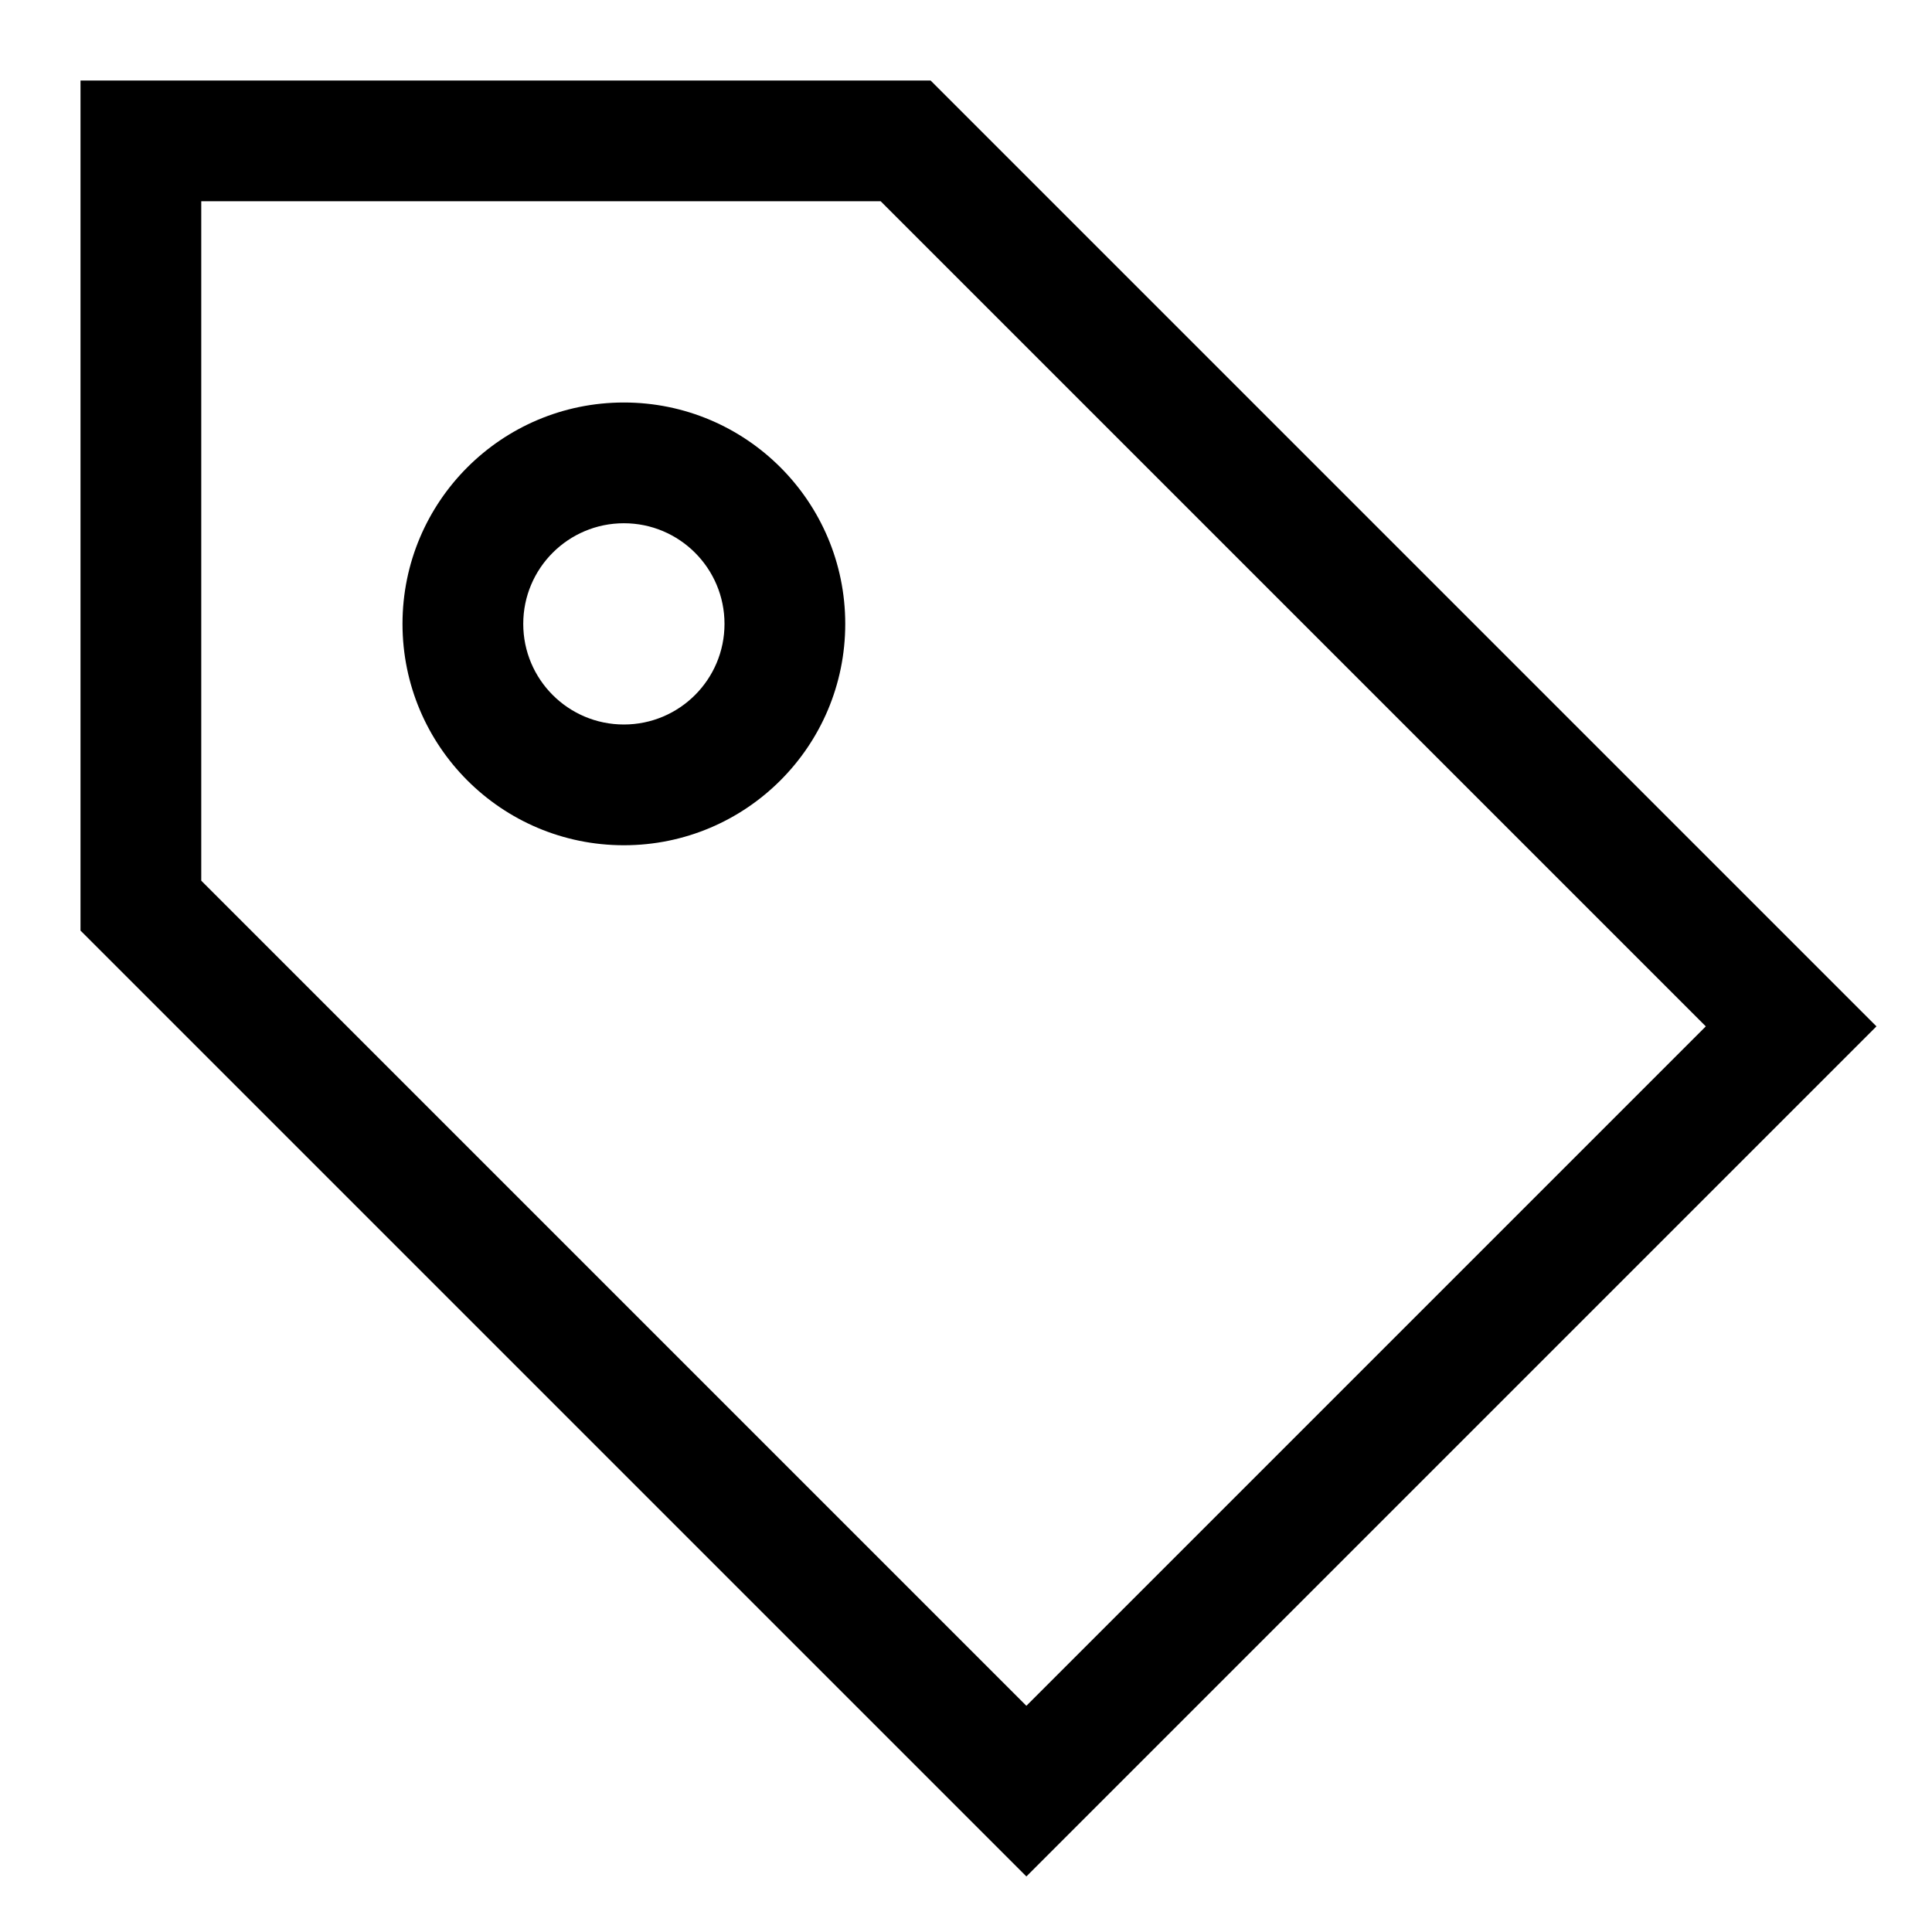
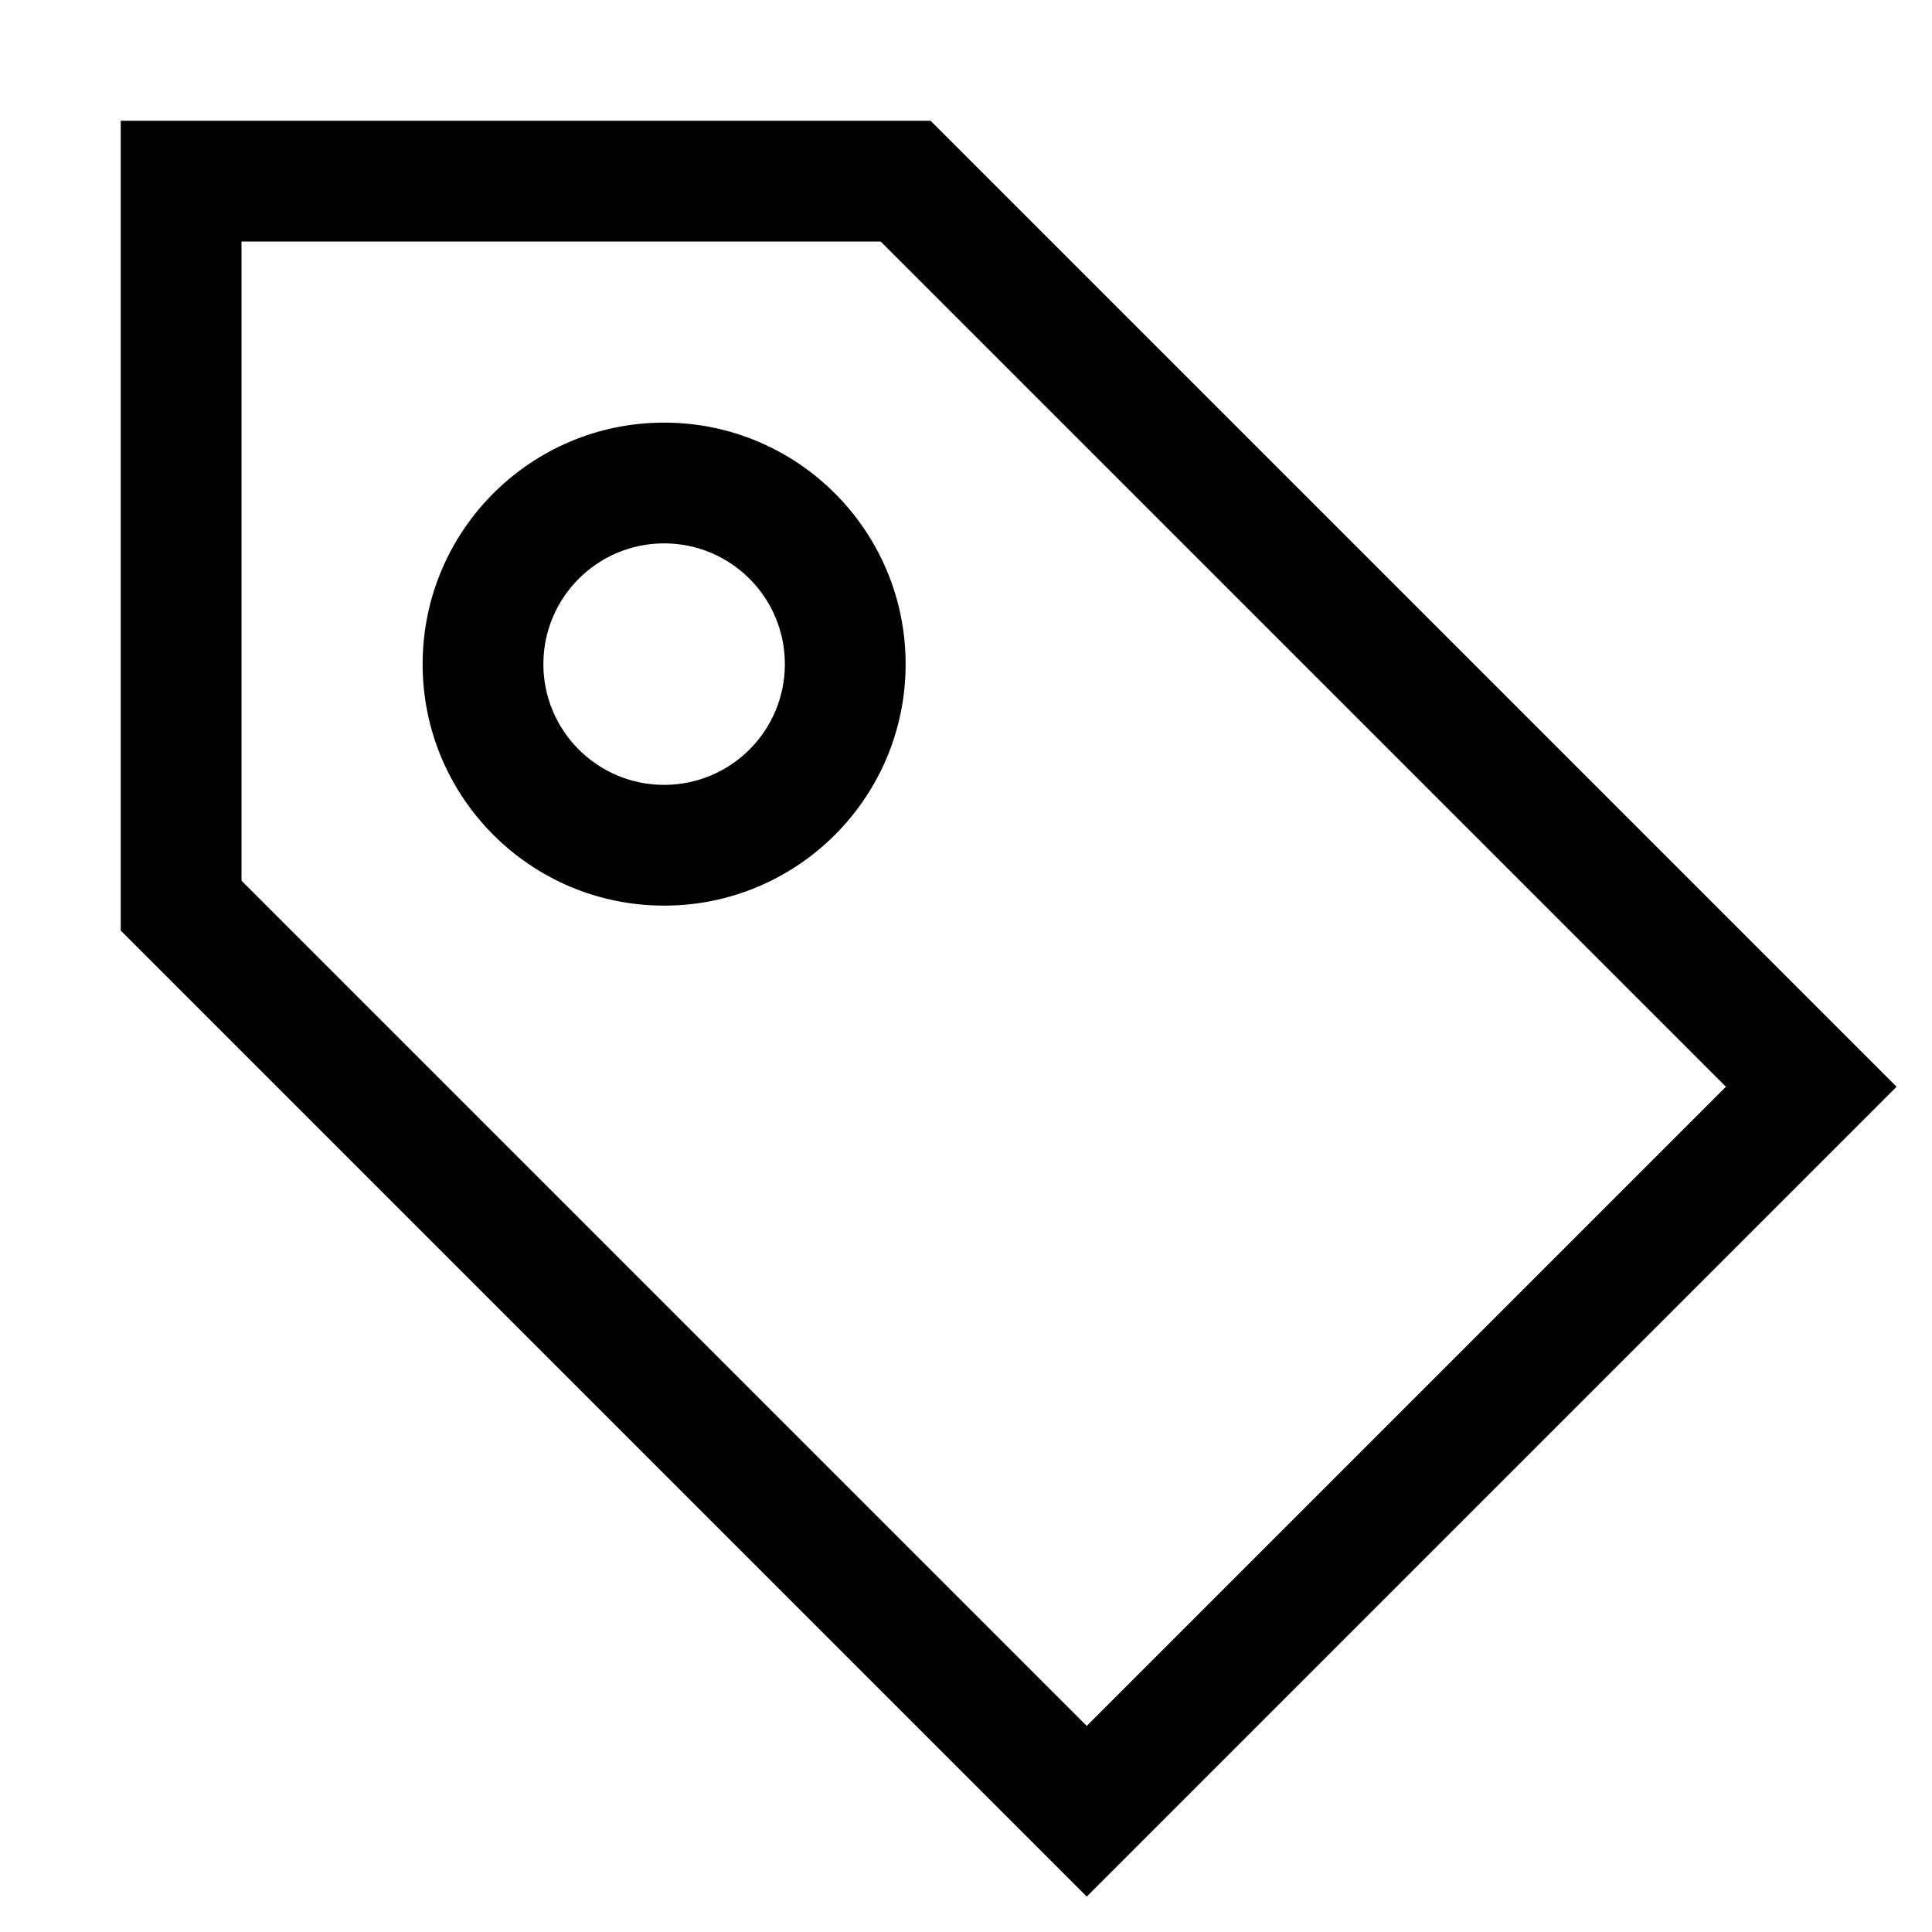
<svg xmlns="http://www.w3.org/2000/svg" viewBox="0 0 24 24">
-   <path fill-rule="evenodd" d="M1.75 1H1v10.56l.22.22 11 11 .53.53.53-.53 9.5-9.5.53-.53-.53-.53-11-11-.22-.22H1.75zm.75 9.94V2.5h8.44l10.25 10.25-8.44 8.44L2.5 10.94zm4-3.19a1.25 1.25 0 112.5 0 1.25 1.25 0 01-2.5 0zM7.75 5a2.75 2.75 0 100 5.5 2.75 2.75 0 000-5.5z" />
+   <path fill-rule="evenodd" d="M2.25 1.5H1.5v10.06l.22.22 11.25 11.25.53.53.53-.53 9-9 .53-.53-.53-.53L11.78 1.72l-.22-.22H2.25zM3 10.94V3h7.94l10.5 10.5-7.94 7.94L3 10.94zm3.75-2.69a1.5 1.5 0 113 0 1.5 1.5 0 01-3 0zm1.5-3a3 3 0 100 6 3 3 0 000-6z" />
</svg>
